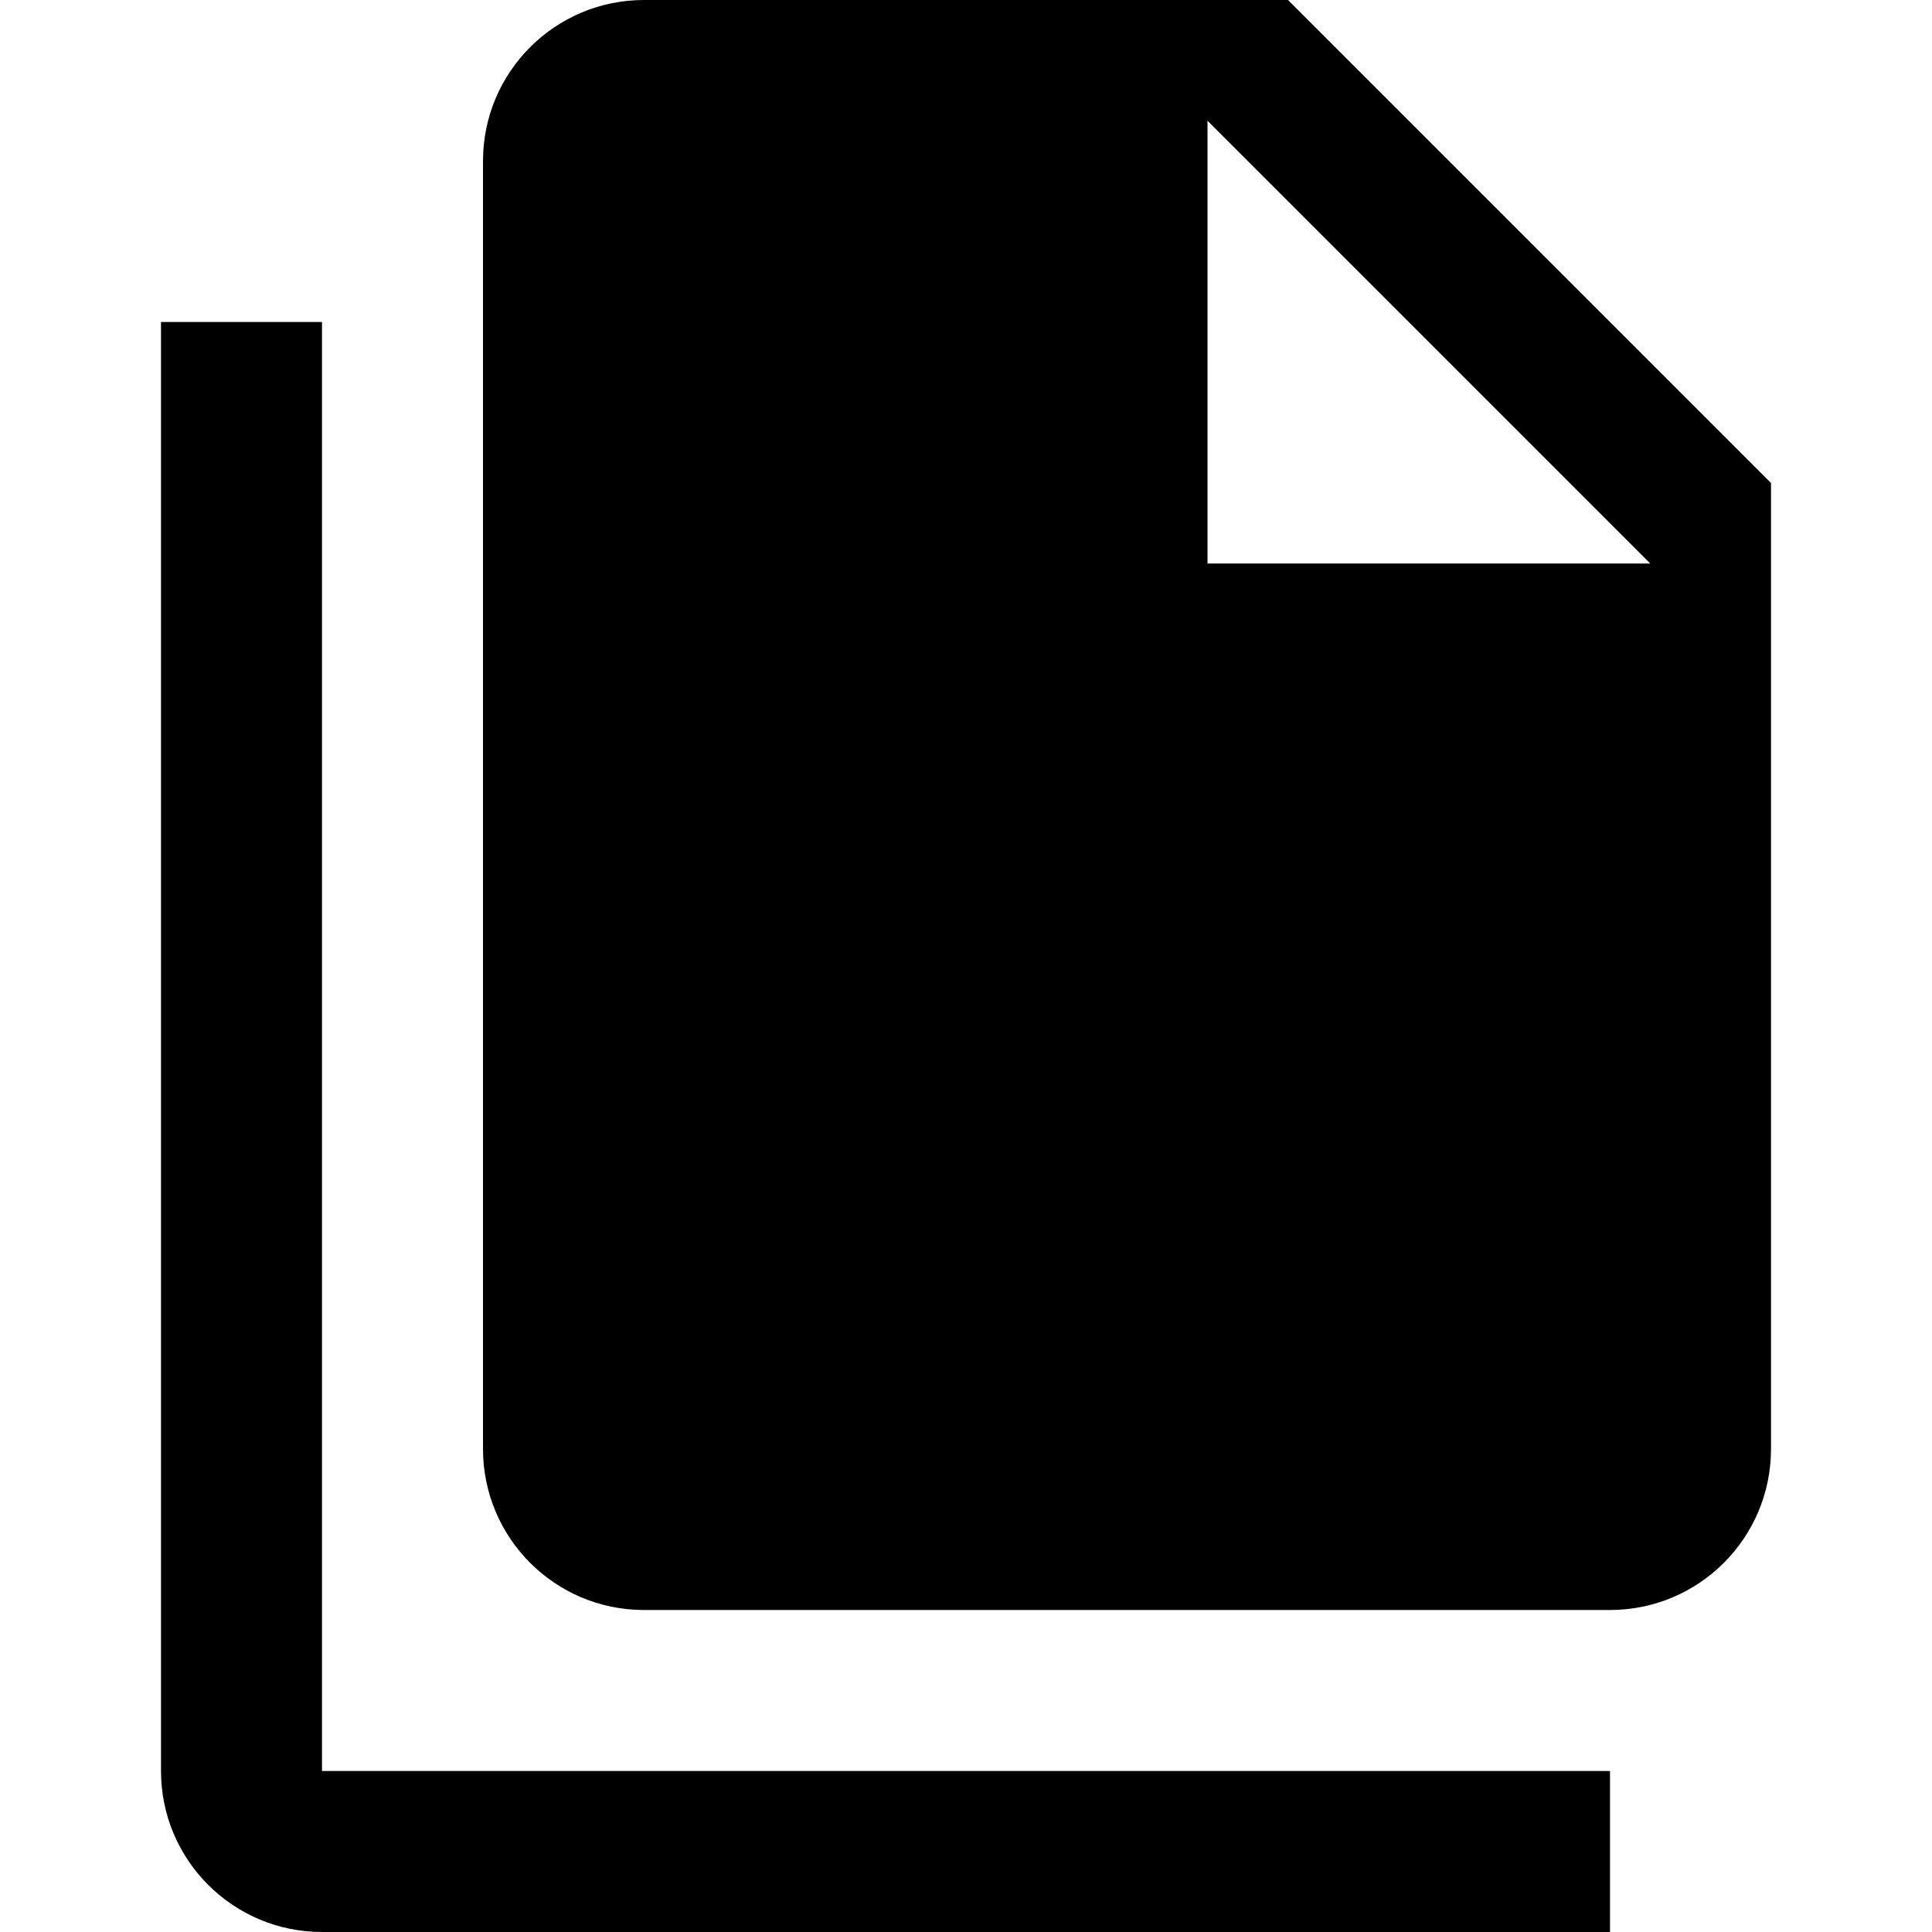
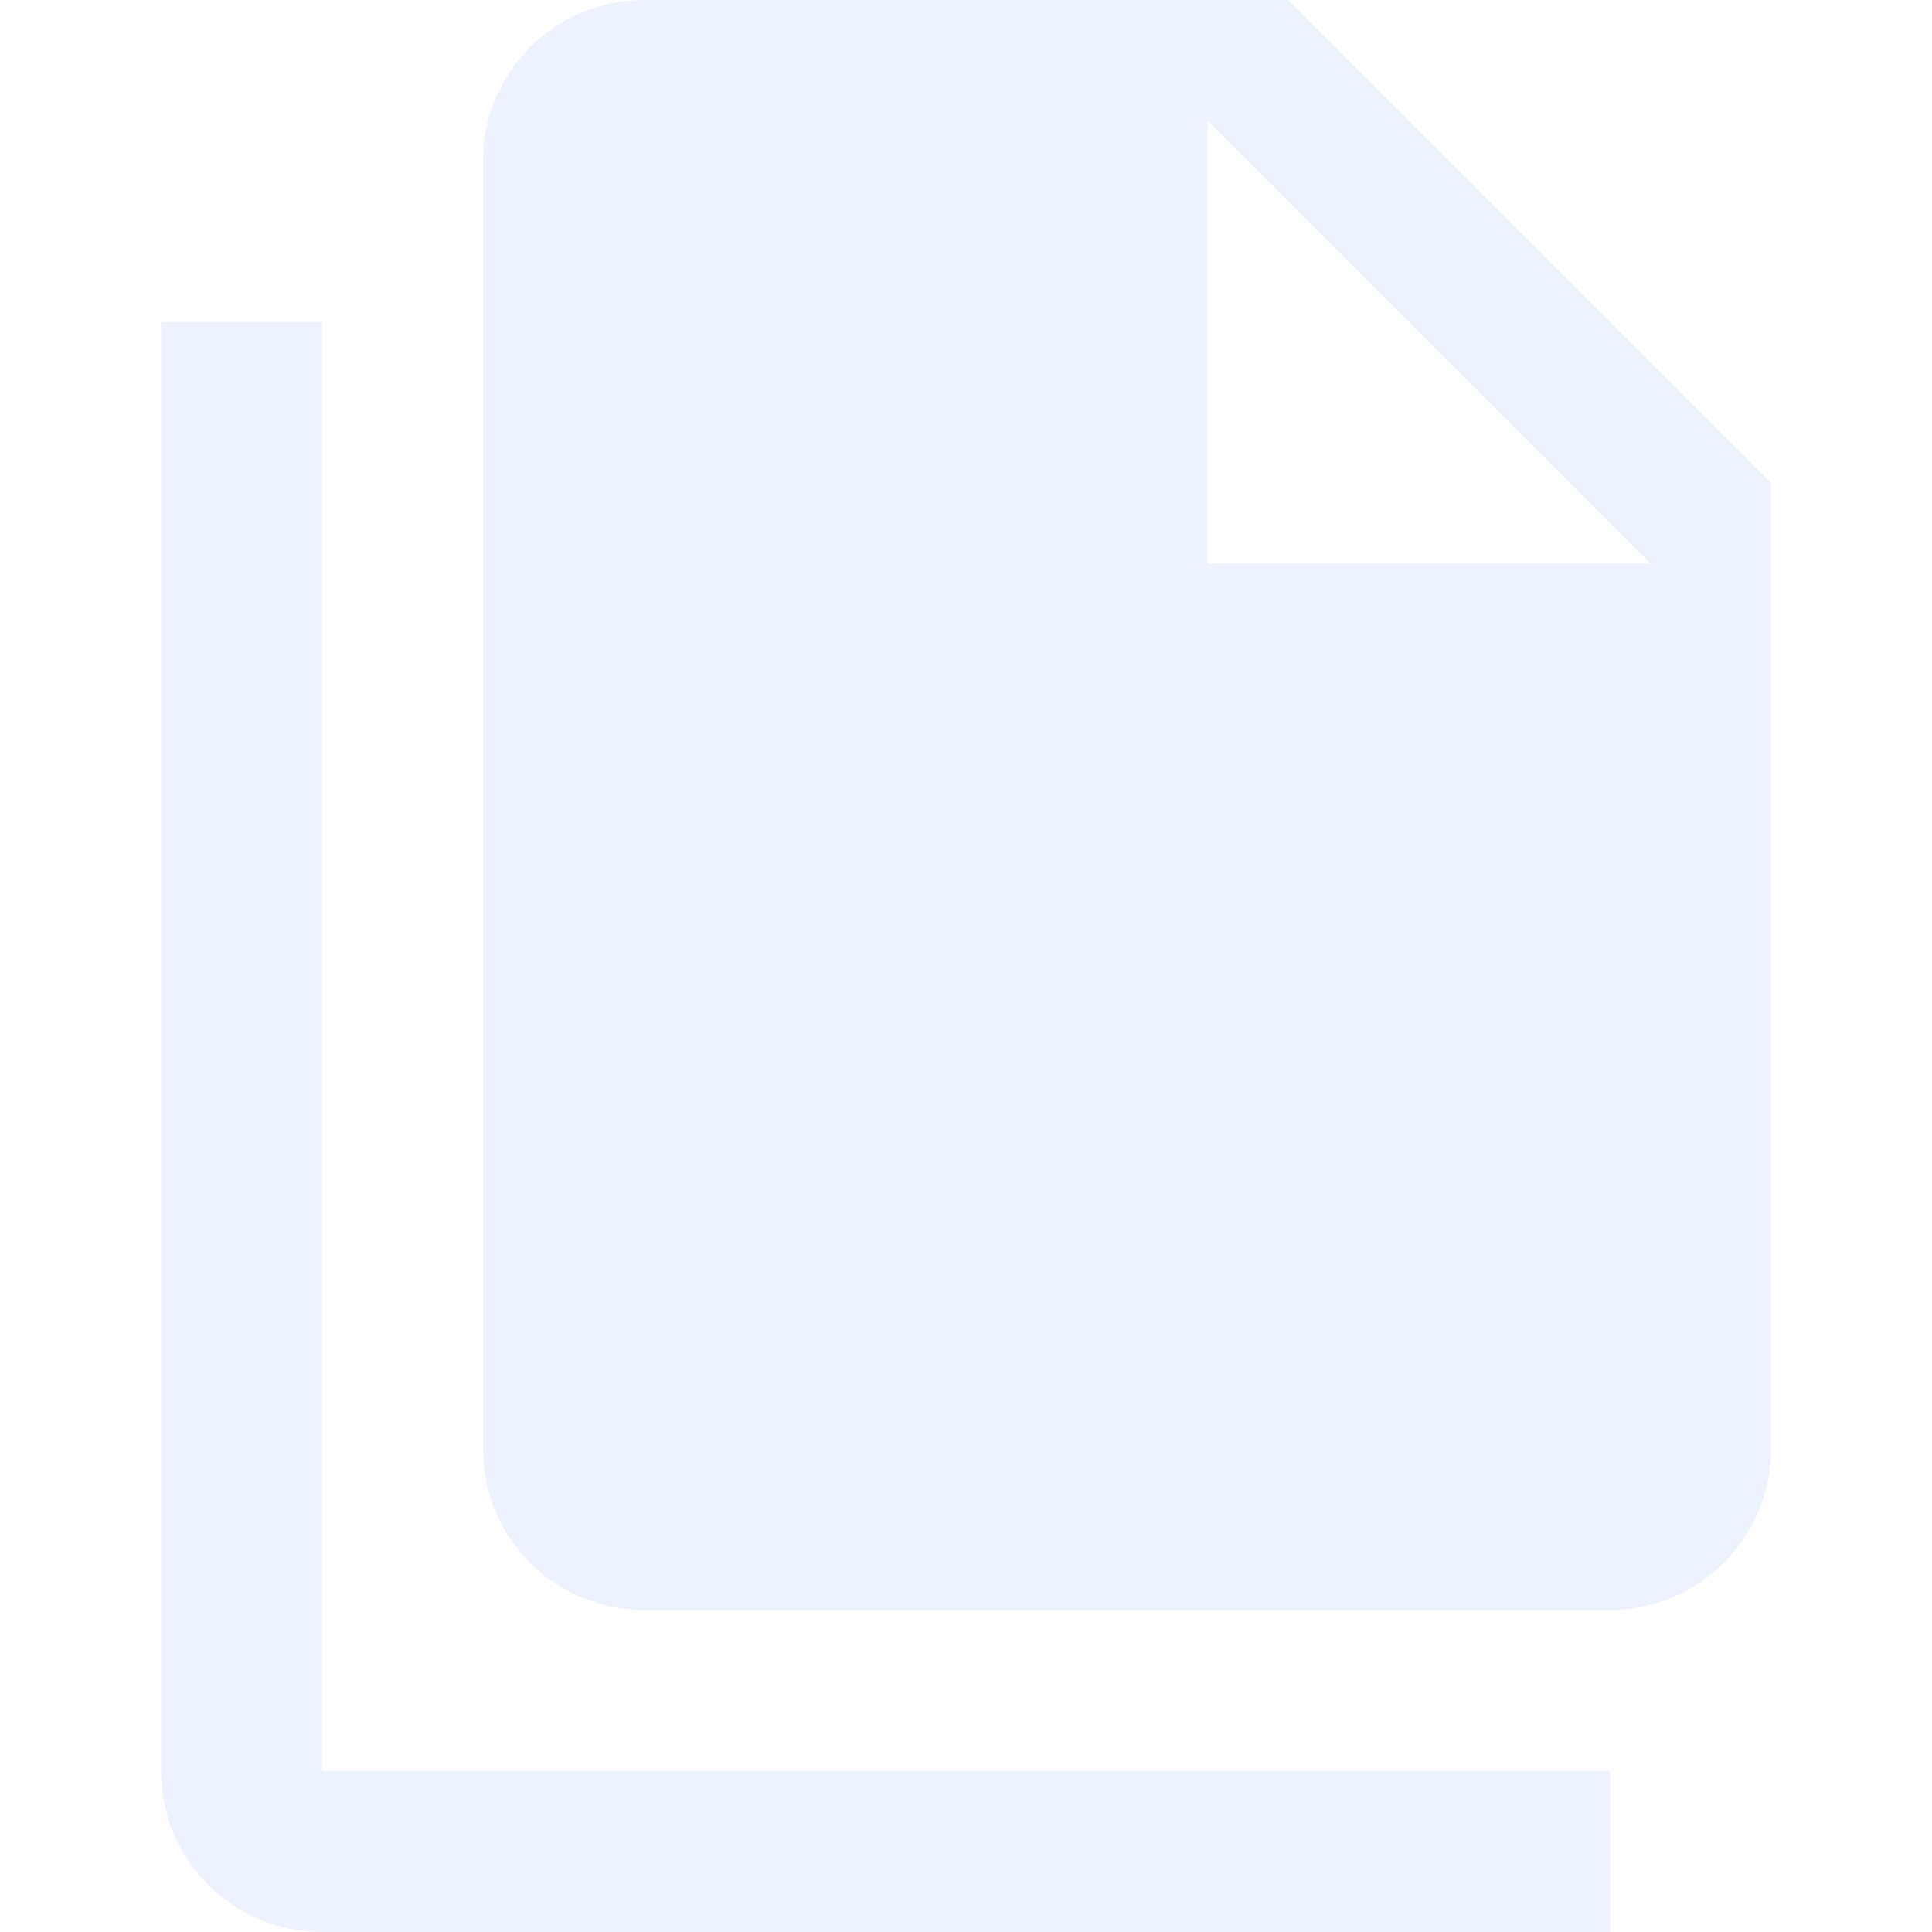
- <svg xmlns="http://www.w3.org/2000/svg" viewBox="0 0 24 24">
-   <path d="M15,7H20.5L15,1.5V7M8,0H16L22,6V18A2,2 0 0,1 20,20H8C6.89,20 6,19.1 6,18V2A2,2 0 0,1 8,0M4,4V22H20V24H4A2,2 0 0,1 2,22V4H4Z" />
+ <svg xmlns="http://www.w3.org/2000/svg" width="24" height="24" viewBox="0 0 24 24" fill="none">
+   <path d="M15 7H20.5L15 1.5V7ZM8 0H16L22 6V18C22 18.53 21.789 19.039 21.414 19.414C21.039 19.789 20.53 20 20 20H8C6.89 20 6 19.1 6 18V2C6 1.47 6.211 0.961 6.586 0.586C6.961 0.211 7.47 0 8 0ZM4 4V22H20V24H4C3.47 24 2.961 23.789 2.586 23.414C2.211 23.039 2 22.53 2 22V4H4Z" fill="#EEF2FF" />
</svg>
